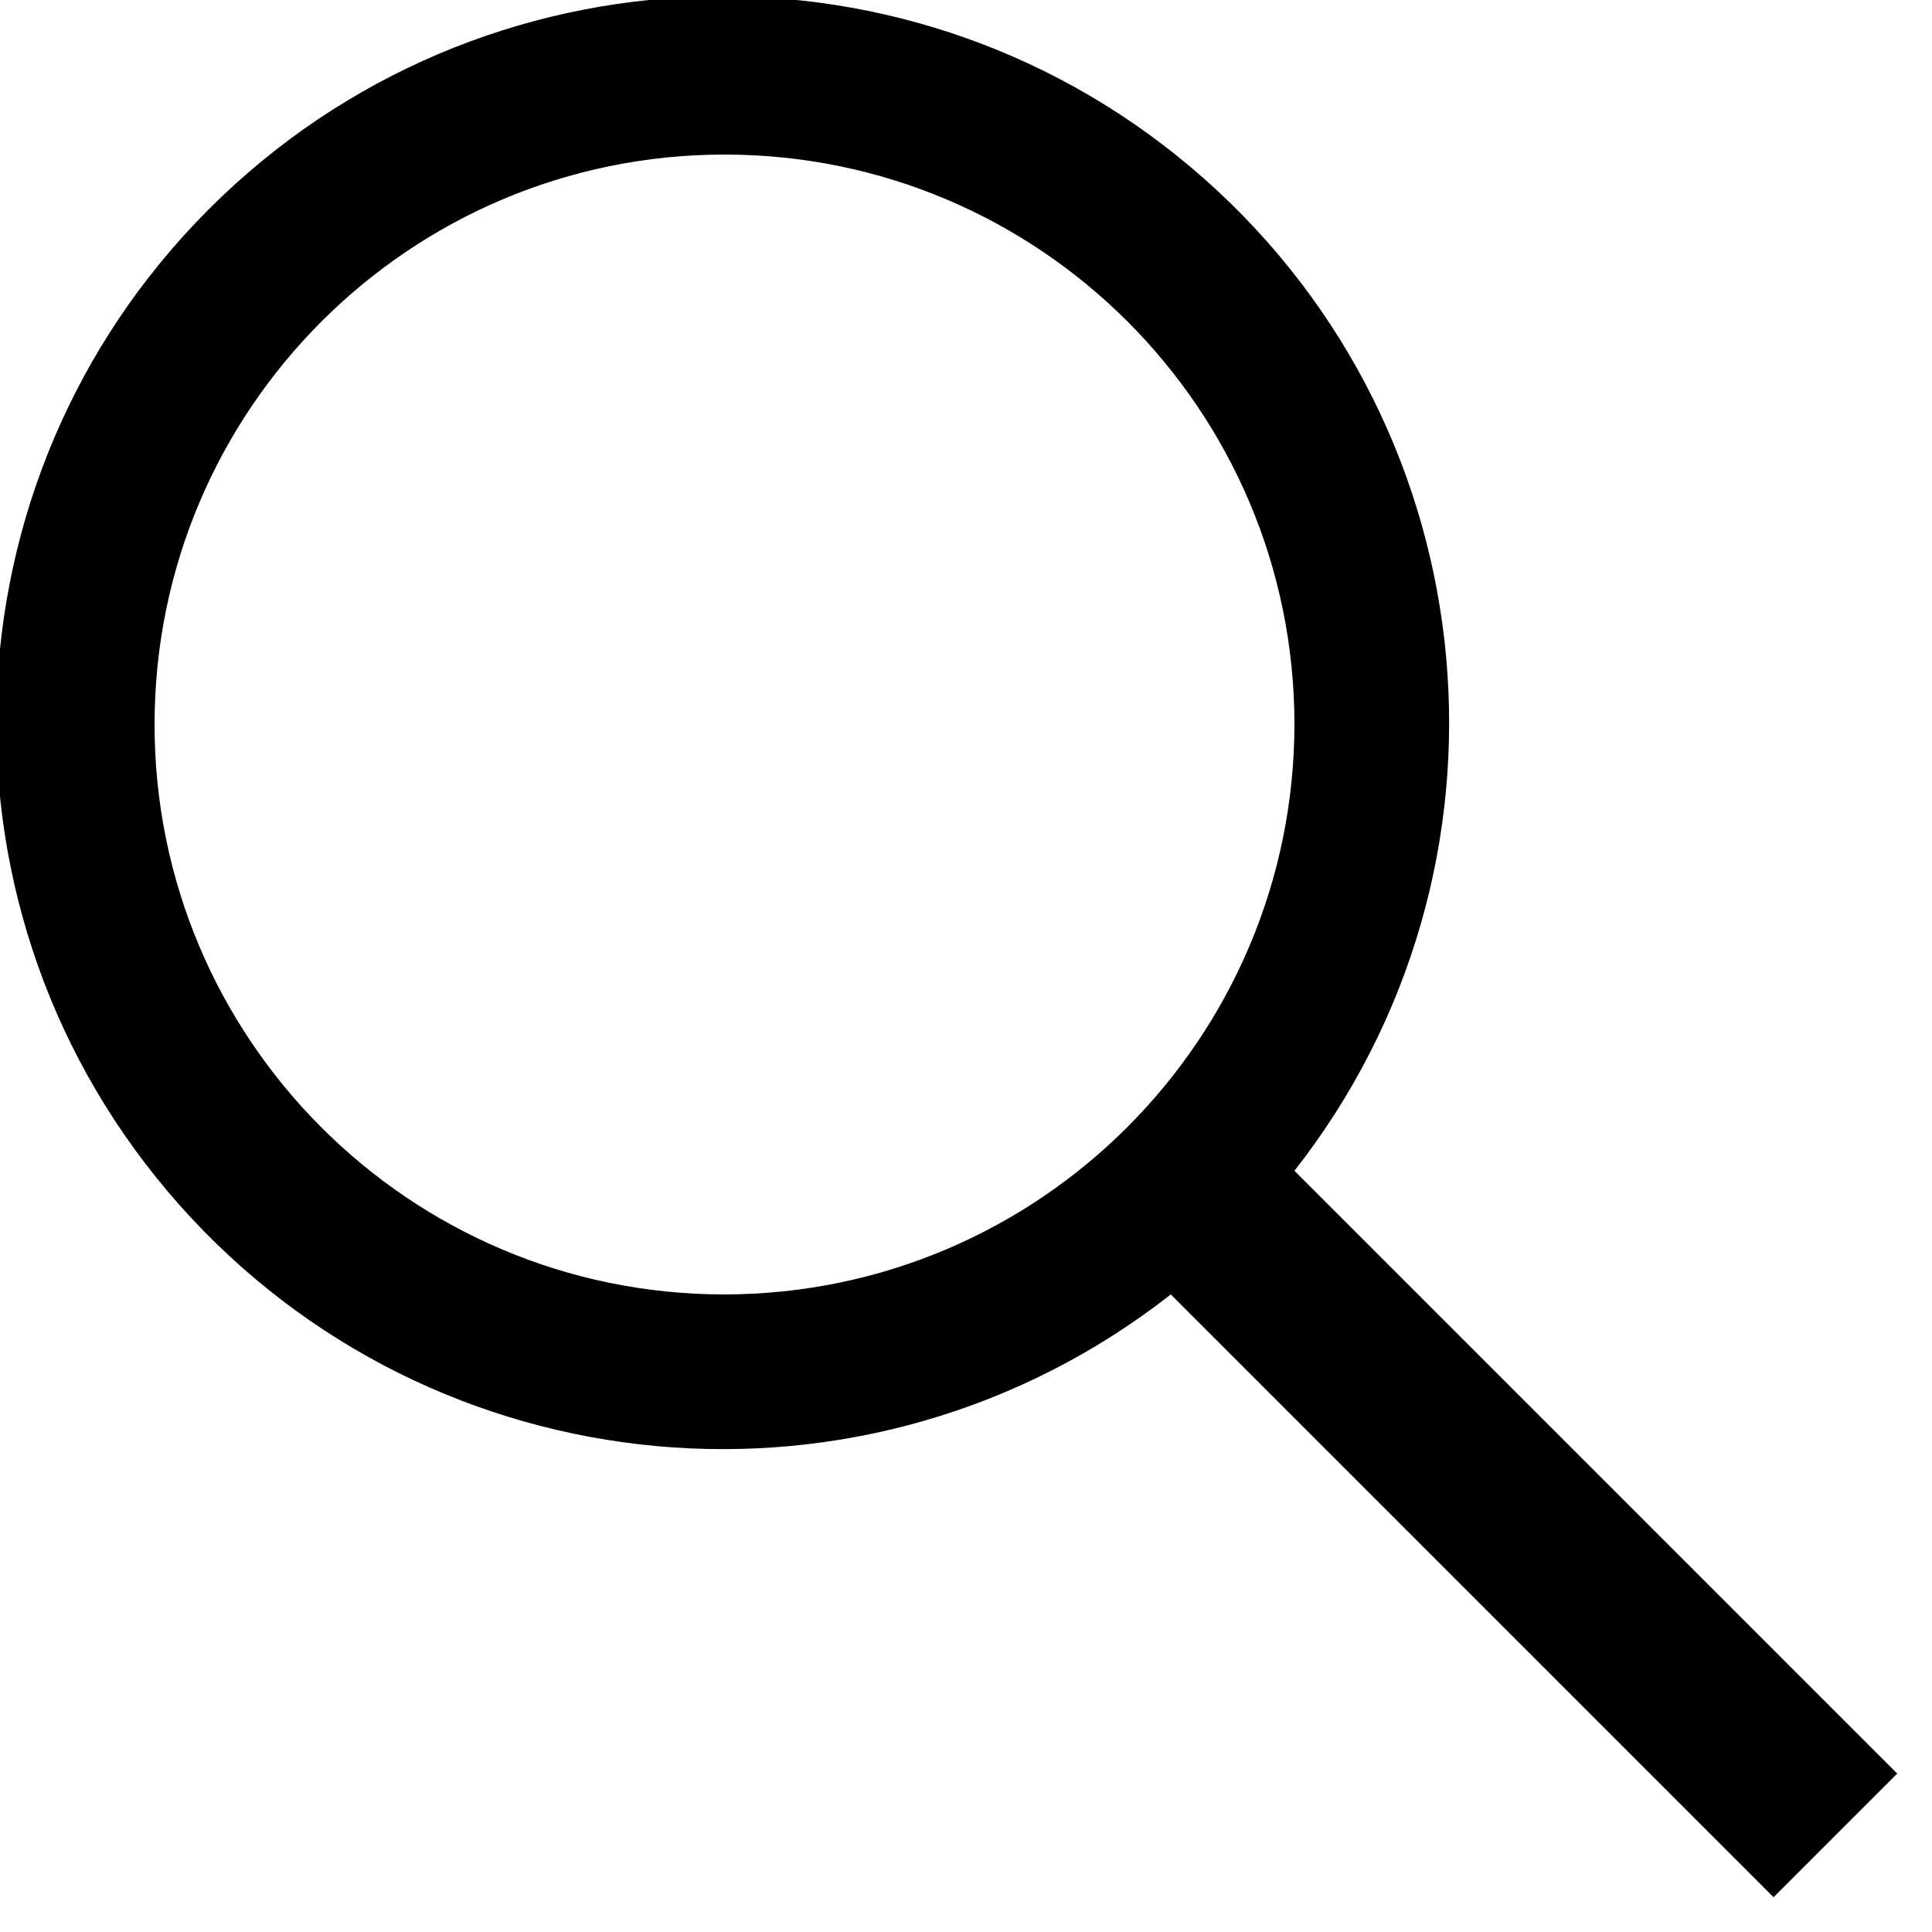
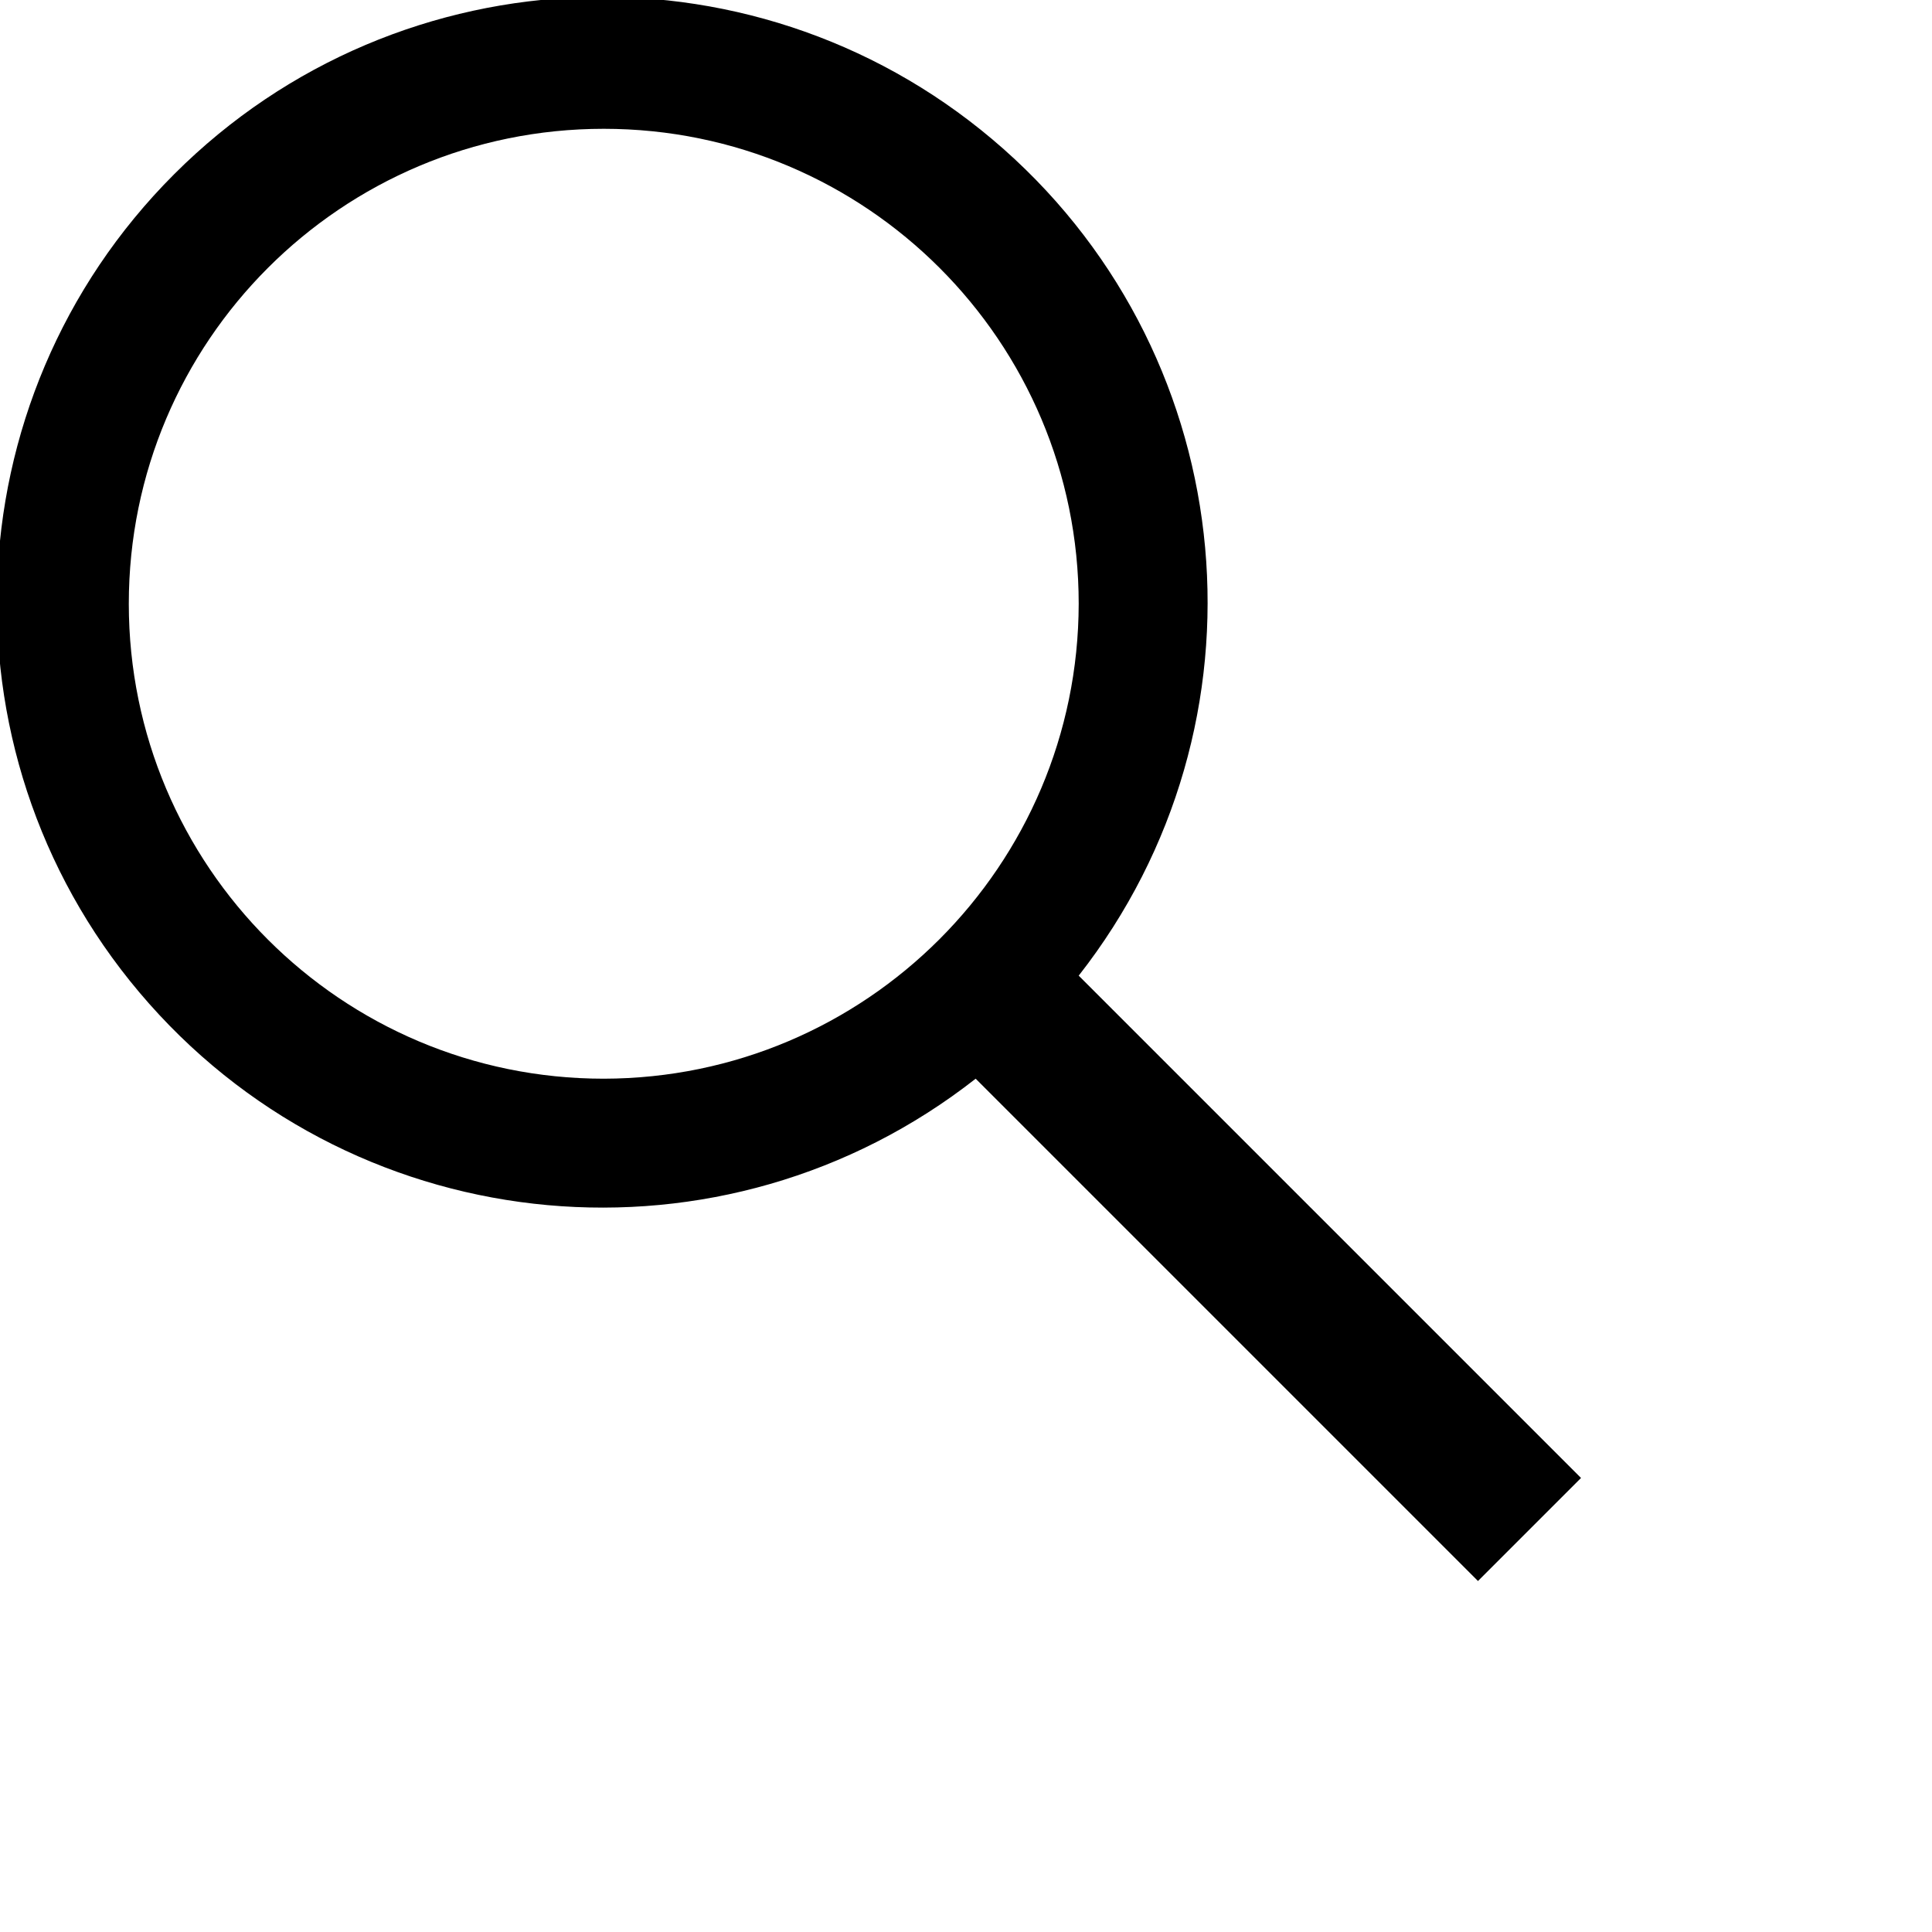
- <svg xmlns="http://www.w3.org/2000/svg" width="20" height="20" viewBox="0 0 20 20">
+ <svg xmlns="http://www.w3.org/2000/svg" width="24" height="24" viewBox="0 0 24 24">
  <path d="M19.64 18.36l-6.24-6.24a7.52 7.52 0 1 0-1.28 1.28l6.24 6.24zM7.5 13.4a5.9 5.9 0 1 1 5.9-5.9 5.91 5.91 0 0 1-5.9 5.9z" />
</svg>
